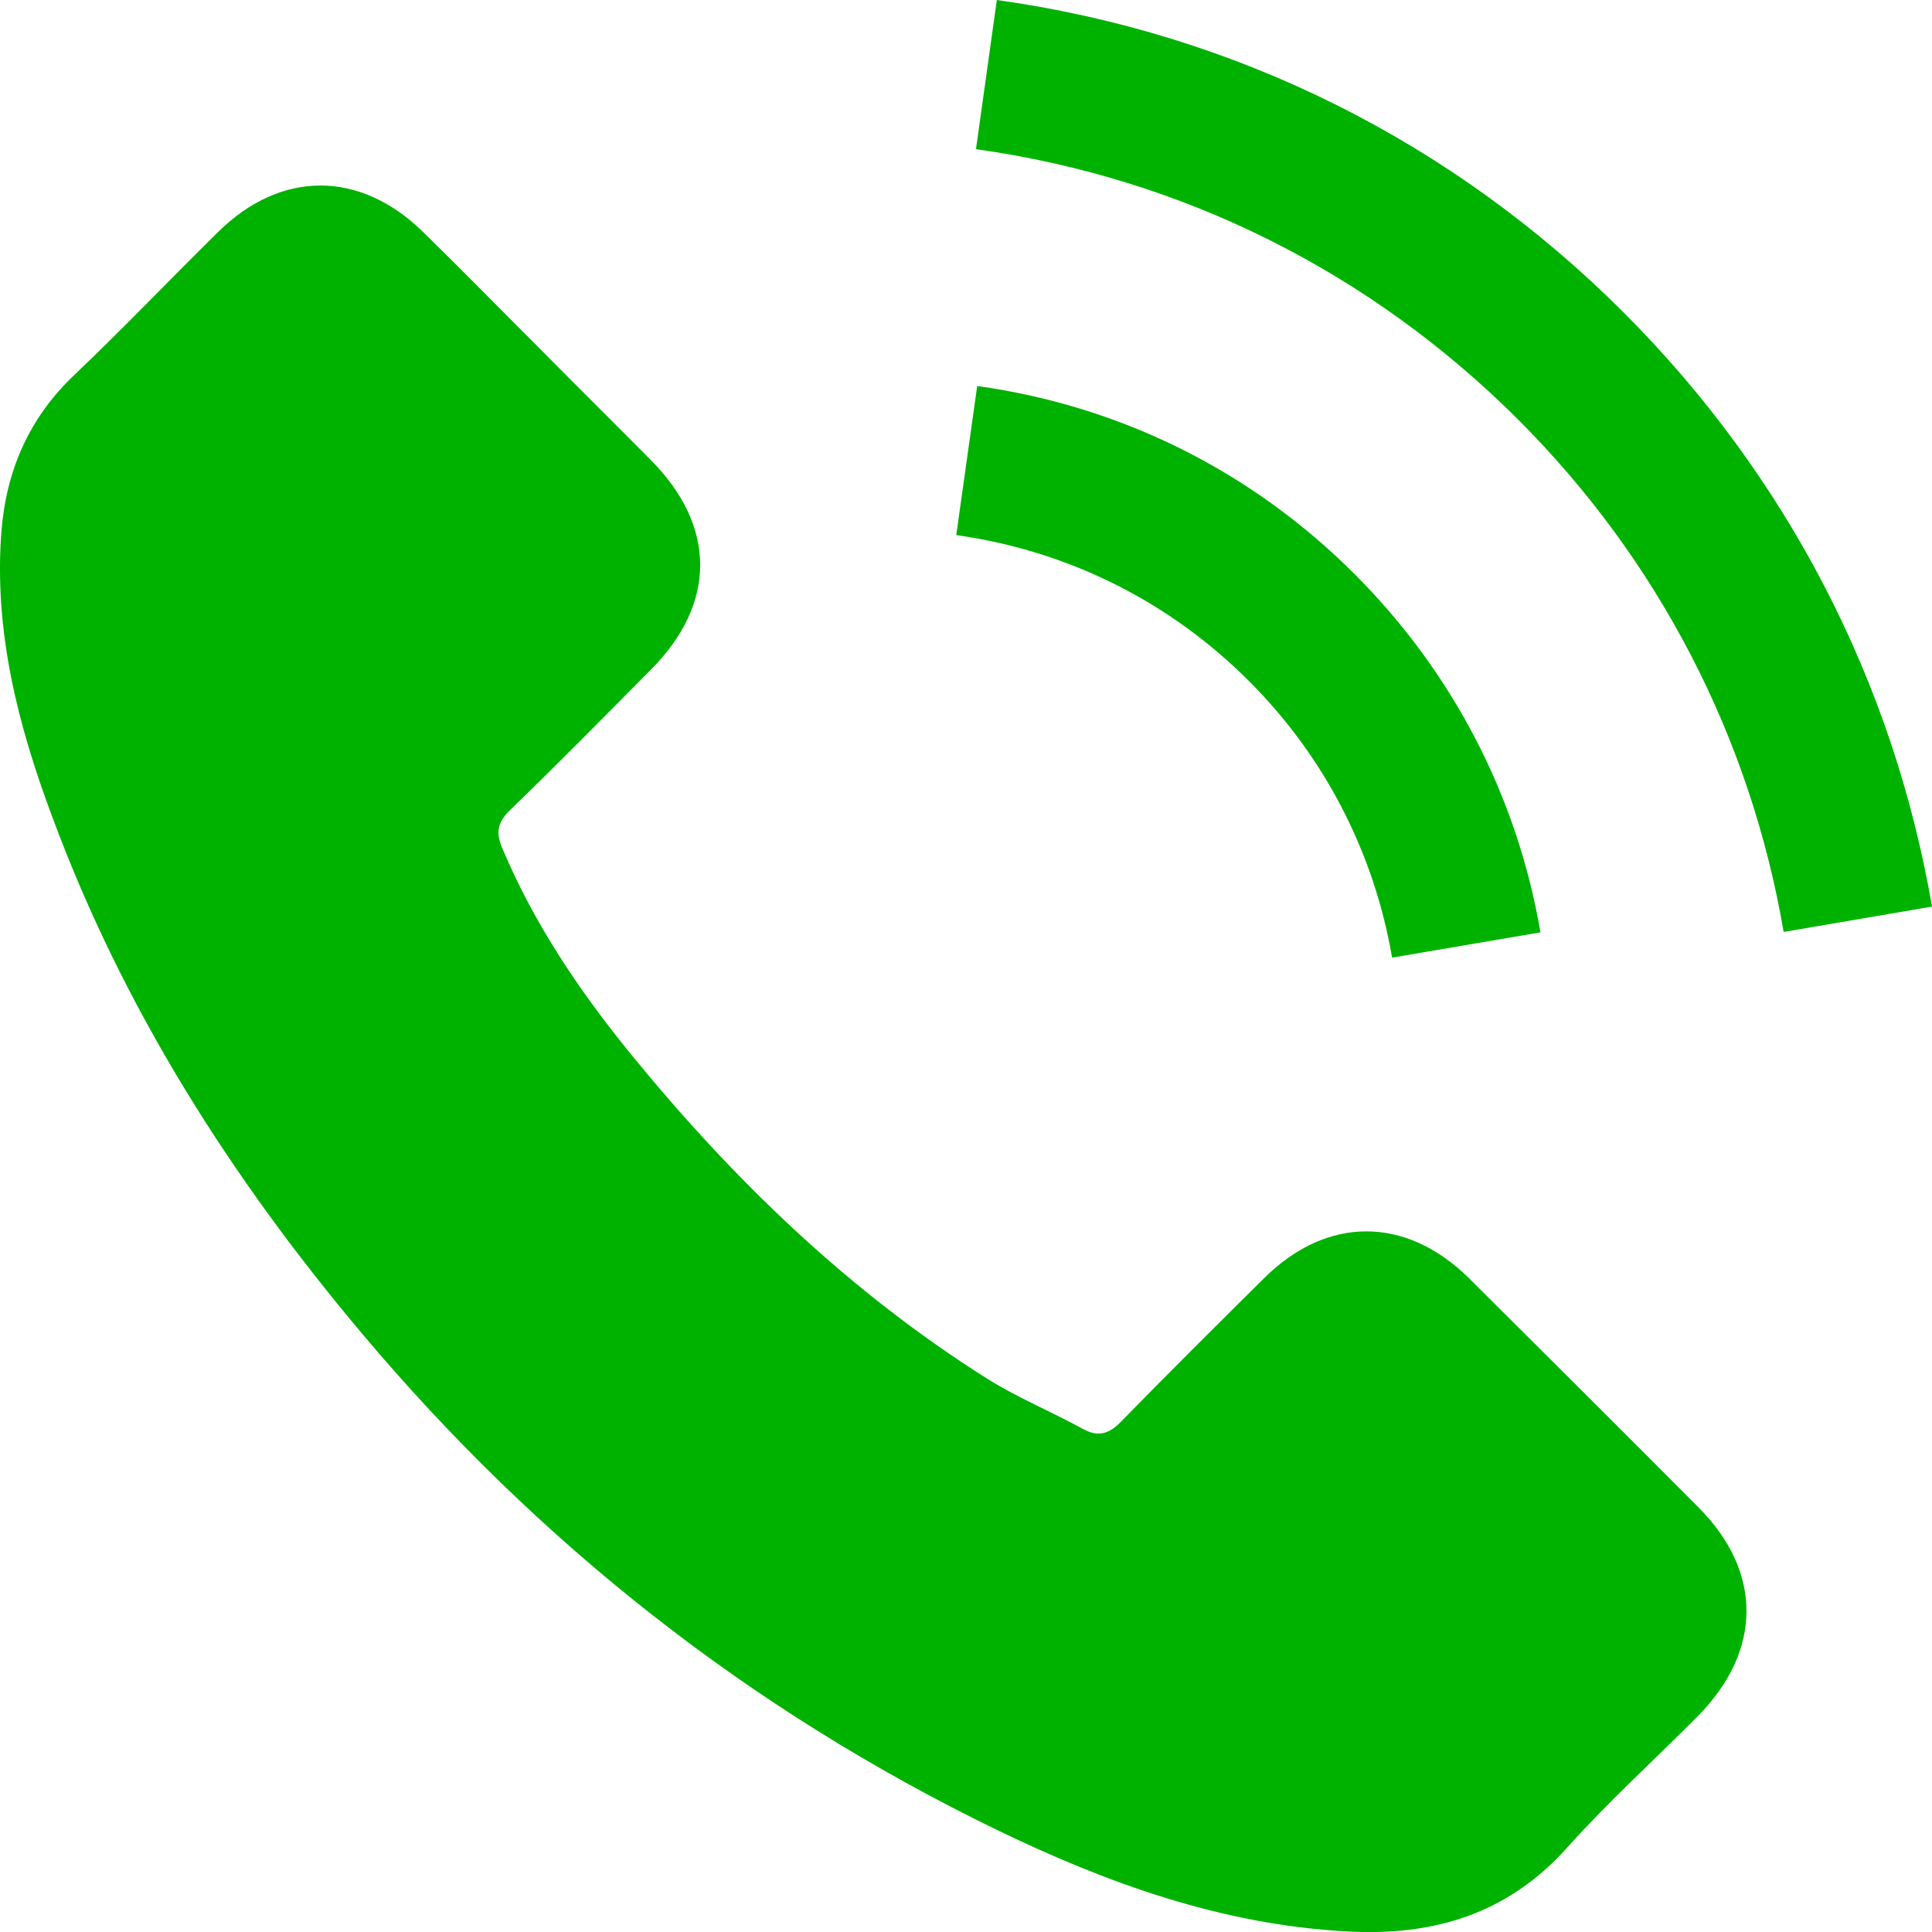
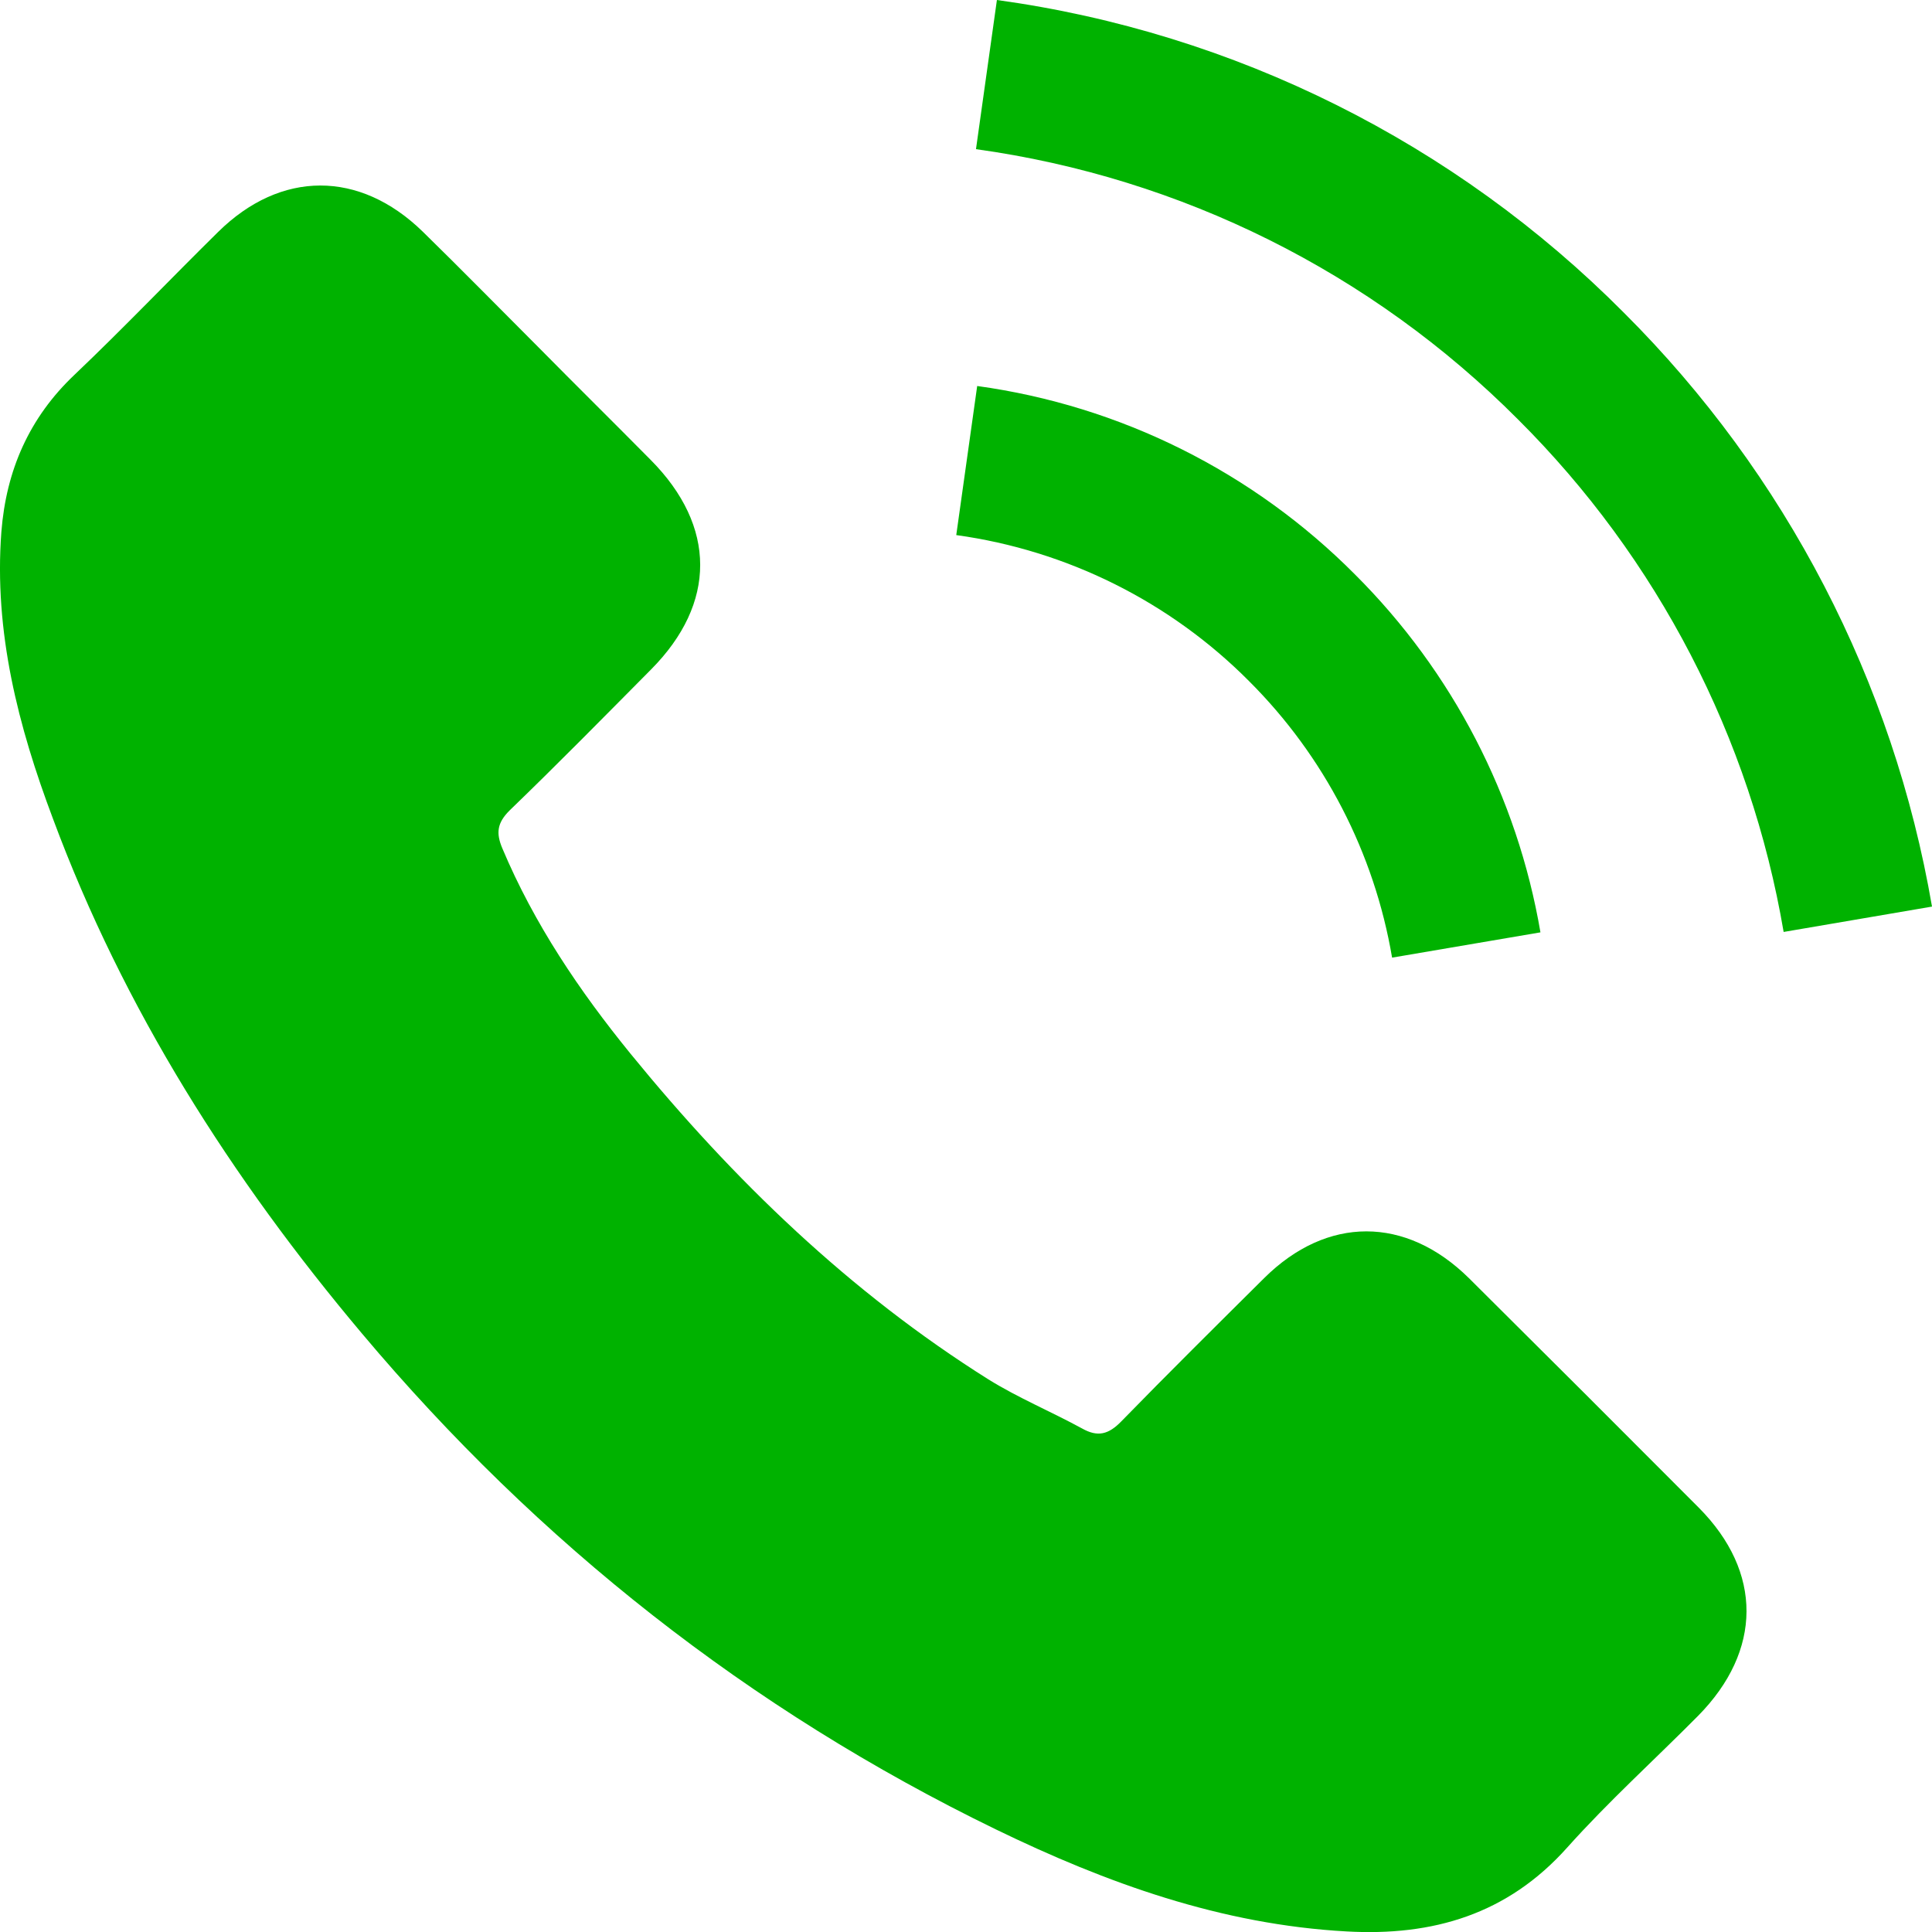
- <svg xmlns="http://www.w3.org/2000/svg" width="24" height="24" viewBox="0 0 24 24" fill="none">
-   <path d="M18.247 15.877C17.462 15.103 16.484 15.103 15.704 15.877C15.11 16.466 14.516 17.055 13.931 17.655C13.772 17.82 13.637 17.855 13.442 17.745C13.057 17.535 12.648 17.365 12.278 17.136C10.555 16.052 9.112 14.658 7.833 13.09C7.199 12.311 6.635 11.477 6.24 10.538C6.16 10.348 6.175 10.223 6.33 10.069C6.925 9.494 7.504 8.905 8.088 8.316C8.902 7.496 8.902 6.538 8.083 5.713C7.619 5.244 7.154 4.785 6.69 4.315C6.21 3.836 5.736 3.351 5.251 2.877C4.467 2.113 3.488 2.113 2.709 2.882C2.11 3.471 1.536 4.075 0.926 4.655C0.362 5.189 0.077 5.843 0.017 6.607C-0.077 7.851 0.227 9.025 0.657 10.168C1.536 12.536 2.874 14.638 4.497 16.566C6.69 19.173 9.307 21.236 12.368 22.724C13.747 23.393 15.175 23.908 16.728 23.993C17.797 24.053 18.726 23.783 19.47 22.949C19.98 22.38 20.554 21.86 21.093 21.316C21.892 20.507 21.897 19.528 21.103 18.729C20.154 17.775 19.201 16.826 18.247 15.877Z" fill="#00B200" />
-   <path d="M17.293 11.896L19.136 11.582C18.846 9.889 18.047 8.355 16.833 7.137C15.55 5.853 13.927 5.044 12.139 4.795L11.879 6.647C13.262 6.842 14.521 7.466 15.515 8.46C16.454 9.399 17.068 10.588 17.293 11.896Z" fill="#00B200" />
-   <path d="M20.174 3.886C18.047 1.758 15.355 0.415 12.383 0L12.124 1.853C14.691 2.212 17.018 3.376 18.856 5.209C20.599 6.952 21.743 9.155 22.157 11.577L24 11.262C23.516 8.455 22.192 5.908 20.174 3.886Z" fill="#00B200" />
+ <svg xmlns="http://www.w3.org/2000/svg" width="24" height="24" fill="none">
+   <path d="M18.247 15.877c-.785-.774-1.763-.774-2.543 0-.594.59-1.188 1.178-1.773 1.778-.16.165-.294.2-.489.09-.385-.21-.794-.38-1.164-.61-1.723-1.083-3.166-2.477-4.445-4.045-.634-.779-1.198-1.613-1.593-2.552-.08-.19-.065-.315.09-.47.595-.574 1.174-1.163 1.758-1.752.814-.82.814-1.778-.005-2.603-.464-.469-.929-.928-1.393-1.398-.48-.48-.954-.964-1.439-1.438-.784-.764-1.763-.764-2.542.005-.599.59-1.173 1.193-1.783 1.773-.564.534-.849 1.188-.909 1.952-.094 1.244.21 2.418.64 3.561.879 2.368 2.217 4.47 3.84 6.398 2.193 2.607 4.81 4.67 7.871 6.158 1.379.67 2.807 1.184 4.36 1.269 1.07.06 1.998-.21 2.742-1.044.51-.57 1.084-1.089 1.623-1.633.8-.81.804-1.788.01-2.587a768.058 768.058 0 00-2.856-2.852zm-.954-3.981l1.843-.314a8.237 8.237 0 00-2.303-4.445 8.192 8.192 0 00-4.694-2.342l-.26 1.852a6.356 6.356 0 013.636 1.813 6.356 6.356 0 011.778 3.436zm2.881-8.01A13.589 13.589 0 0012.384 0l-.26 1.853a11.783 11.783 0 016.732 3.356 11.773 11.773 0 013.301 6.368L24 11.262a13.688 13.688 0 00-3.826-7.376z" fill="#00B200" />
</svg>
